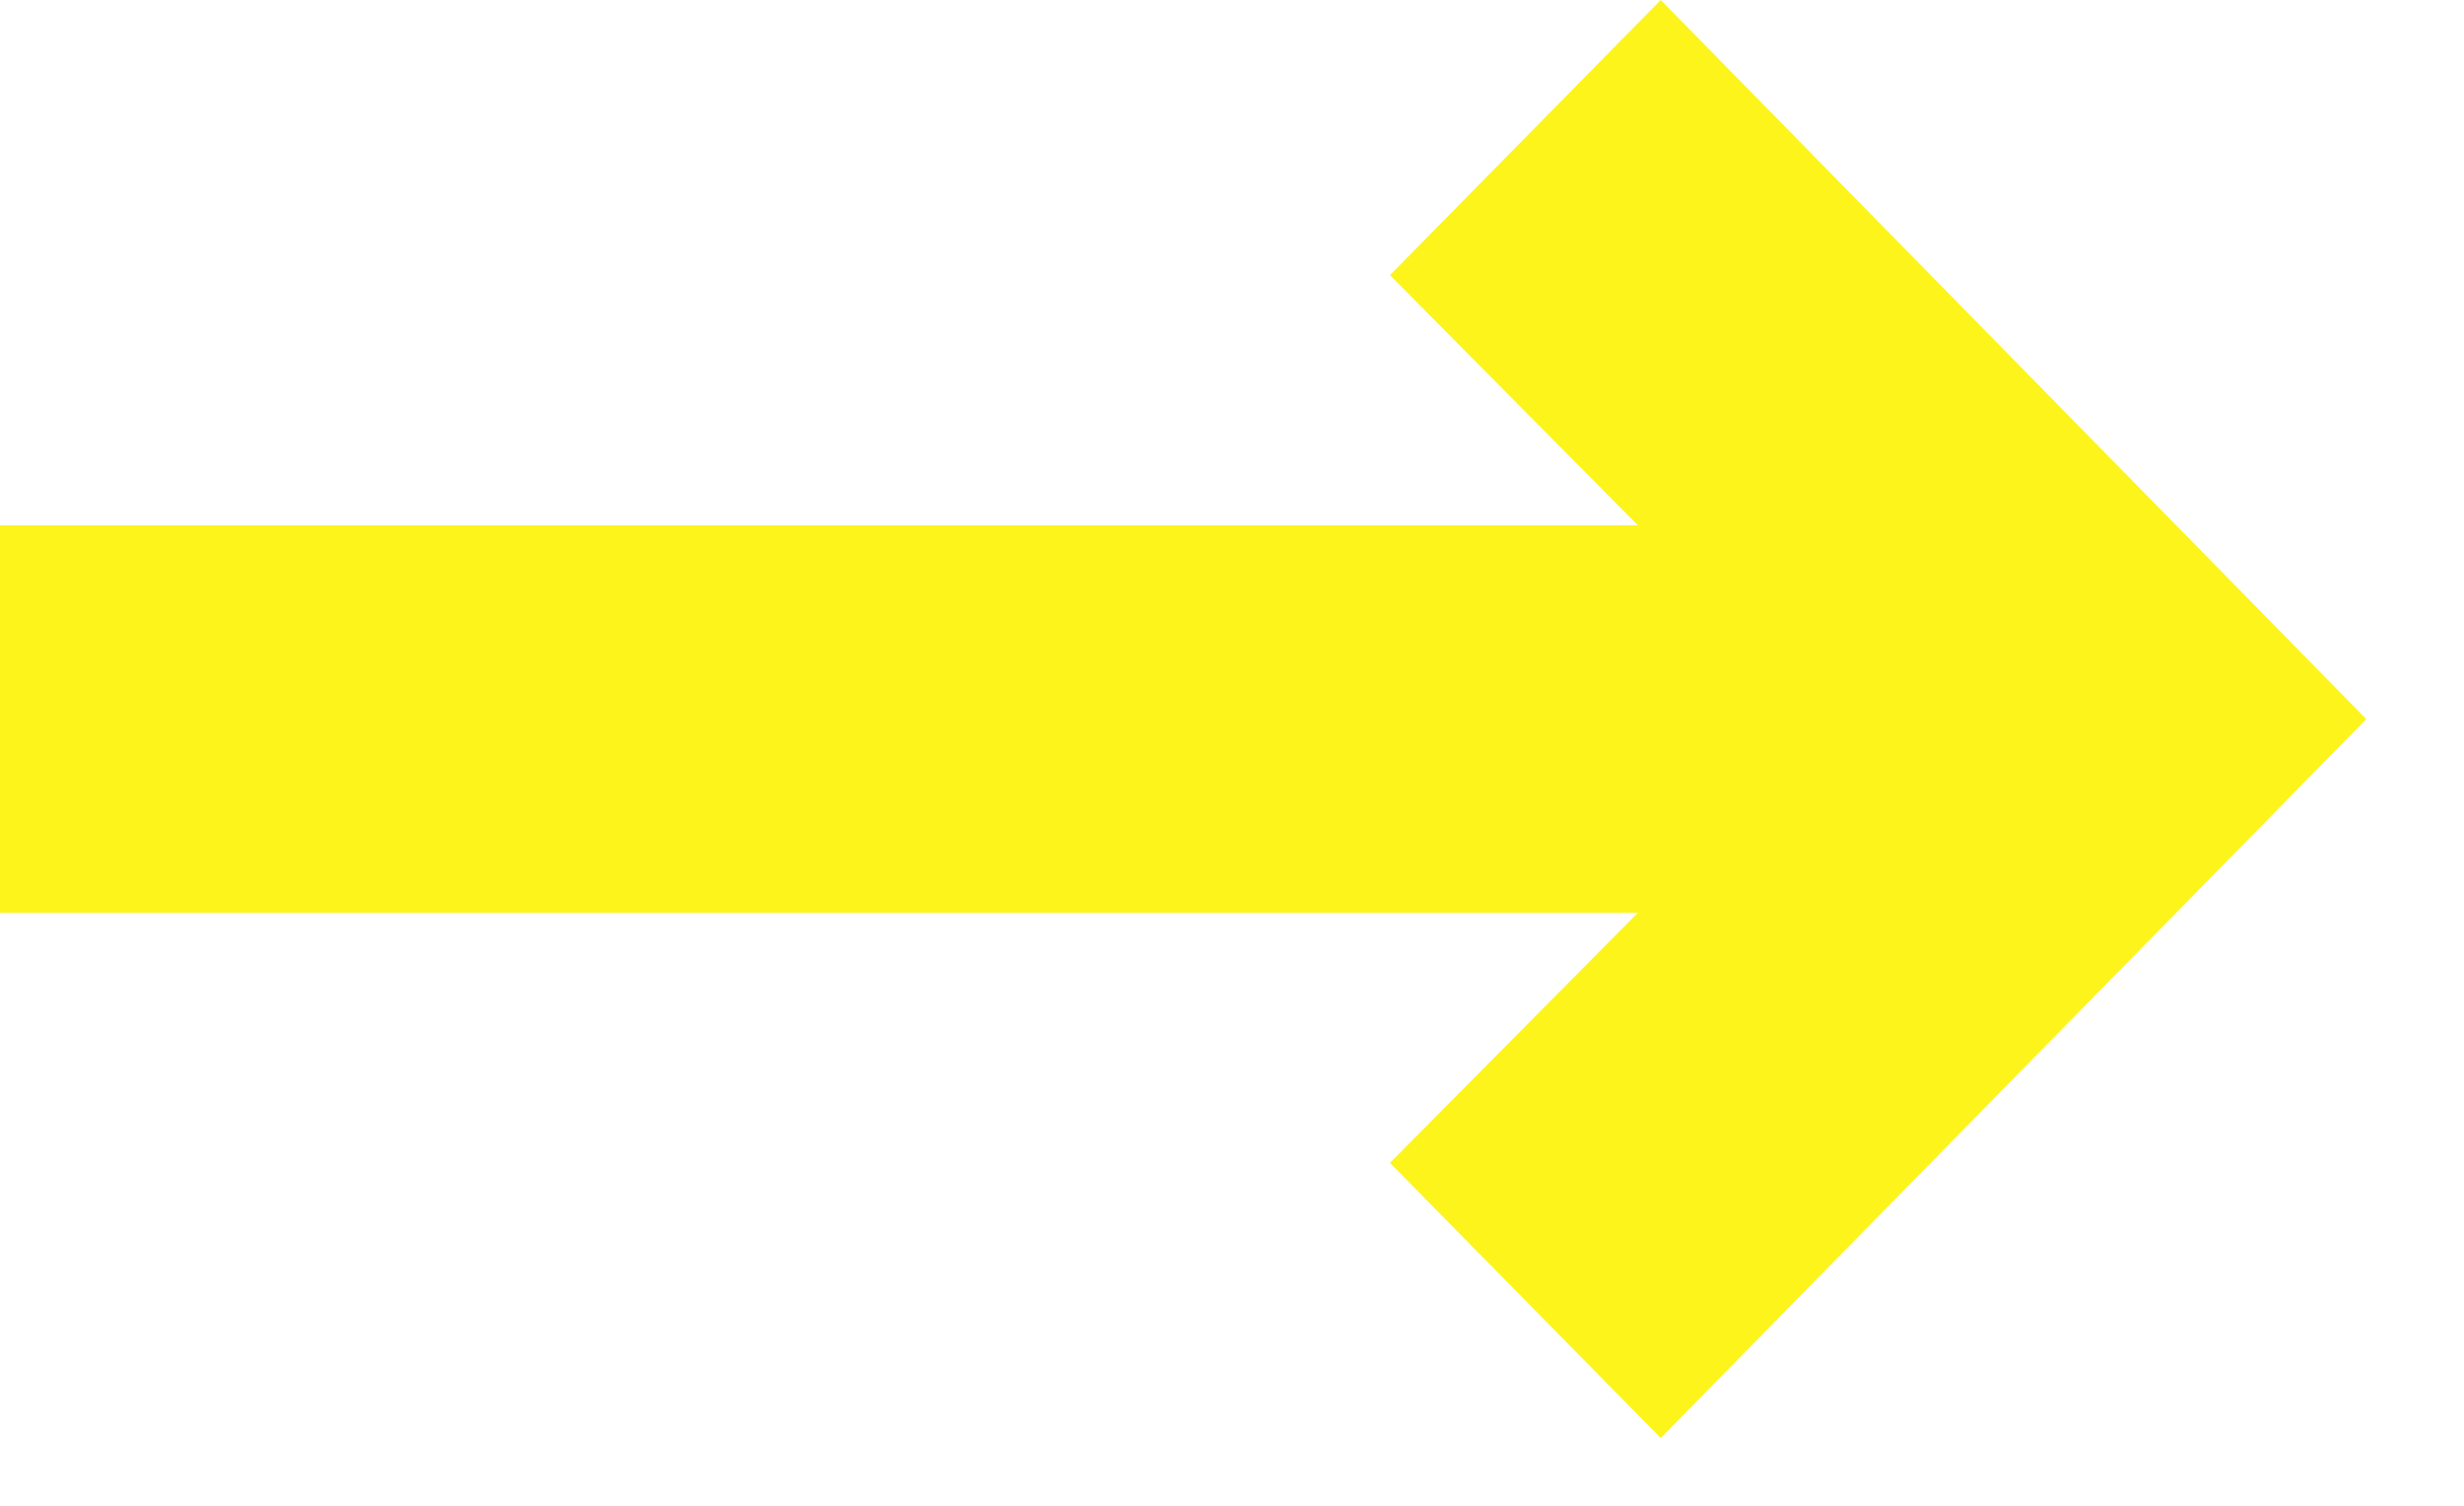
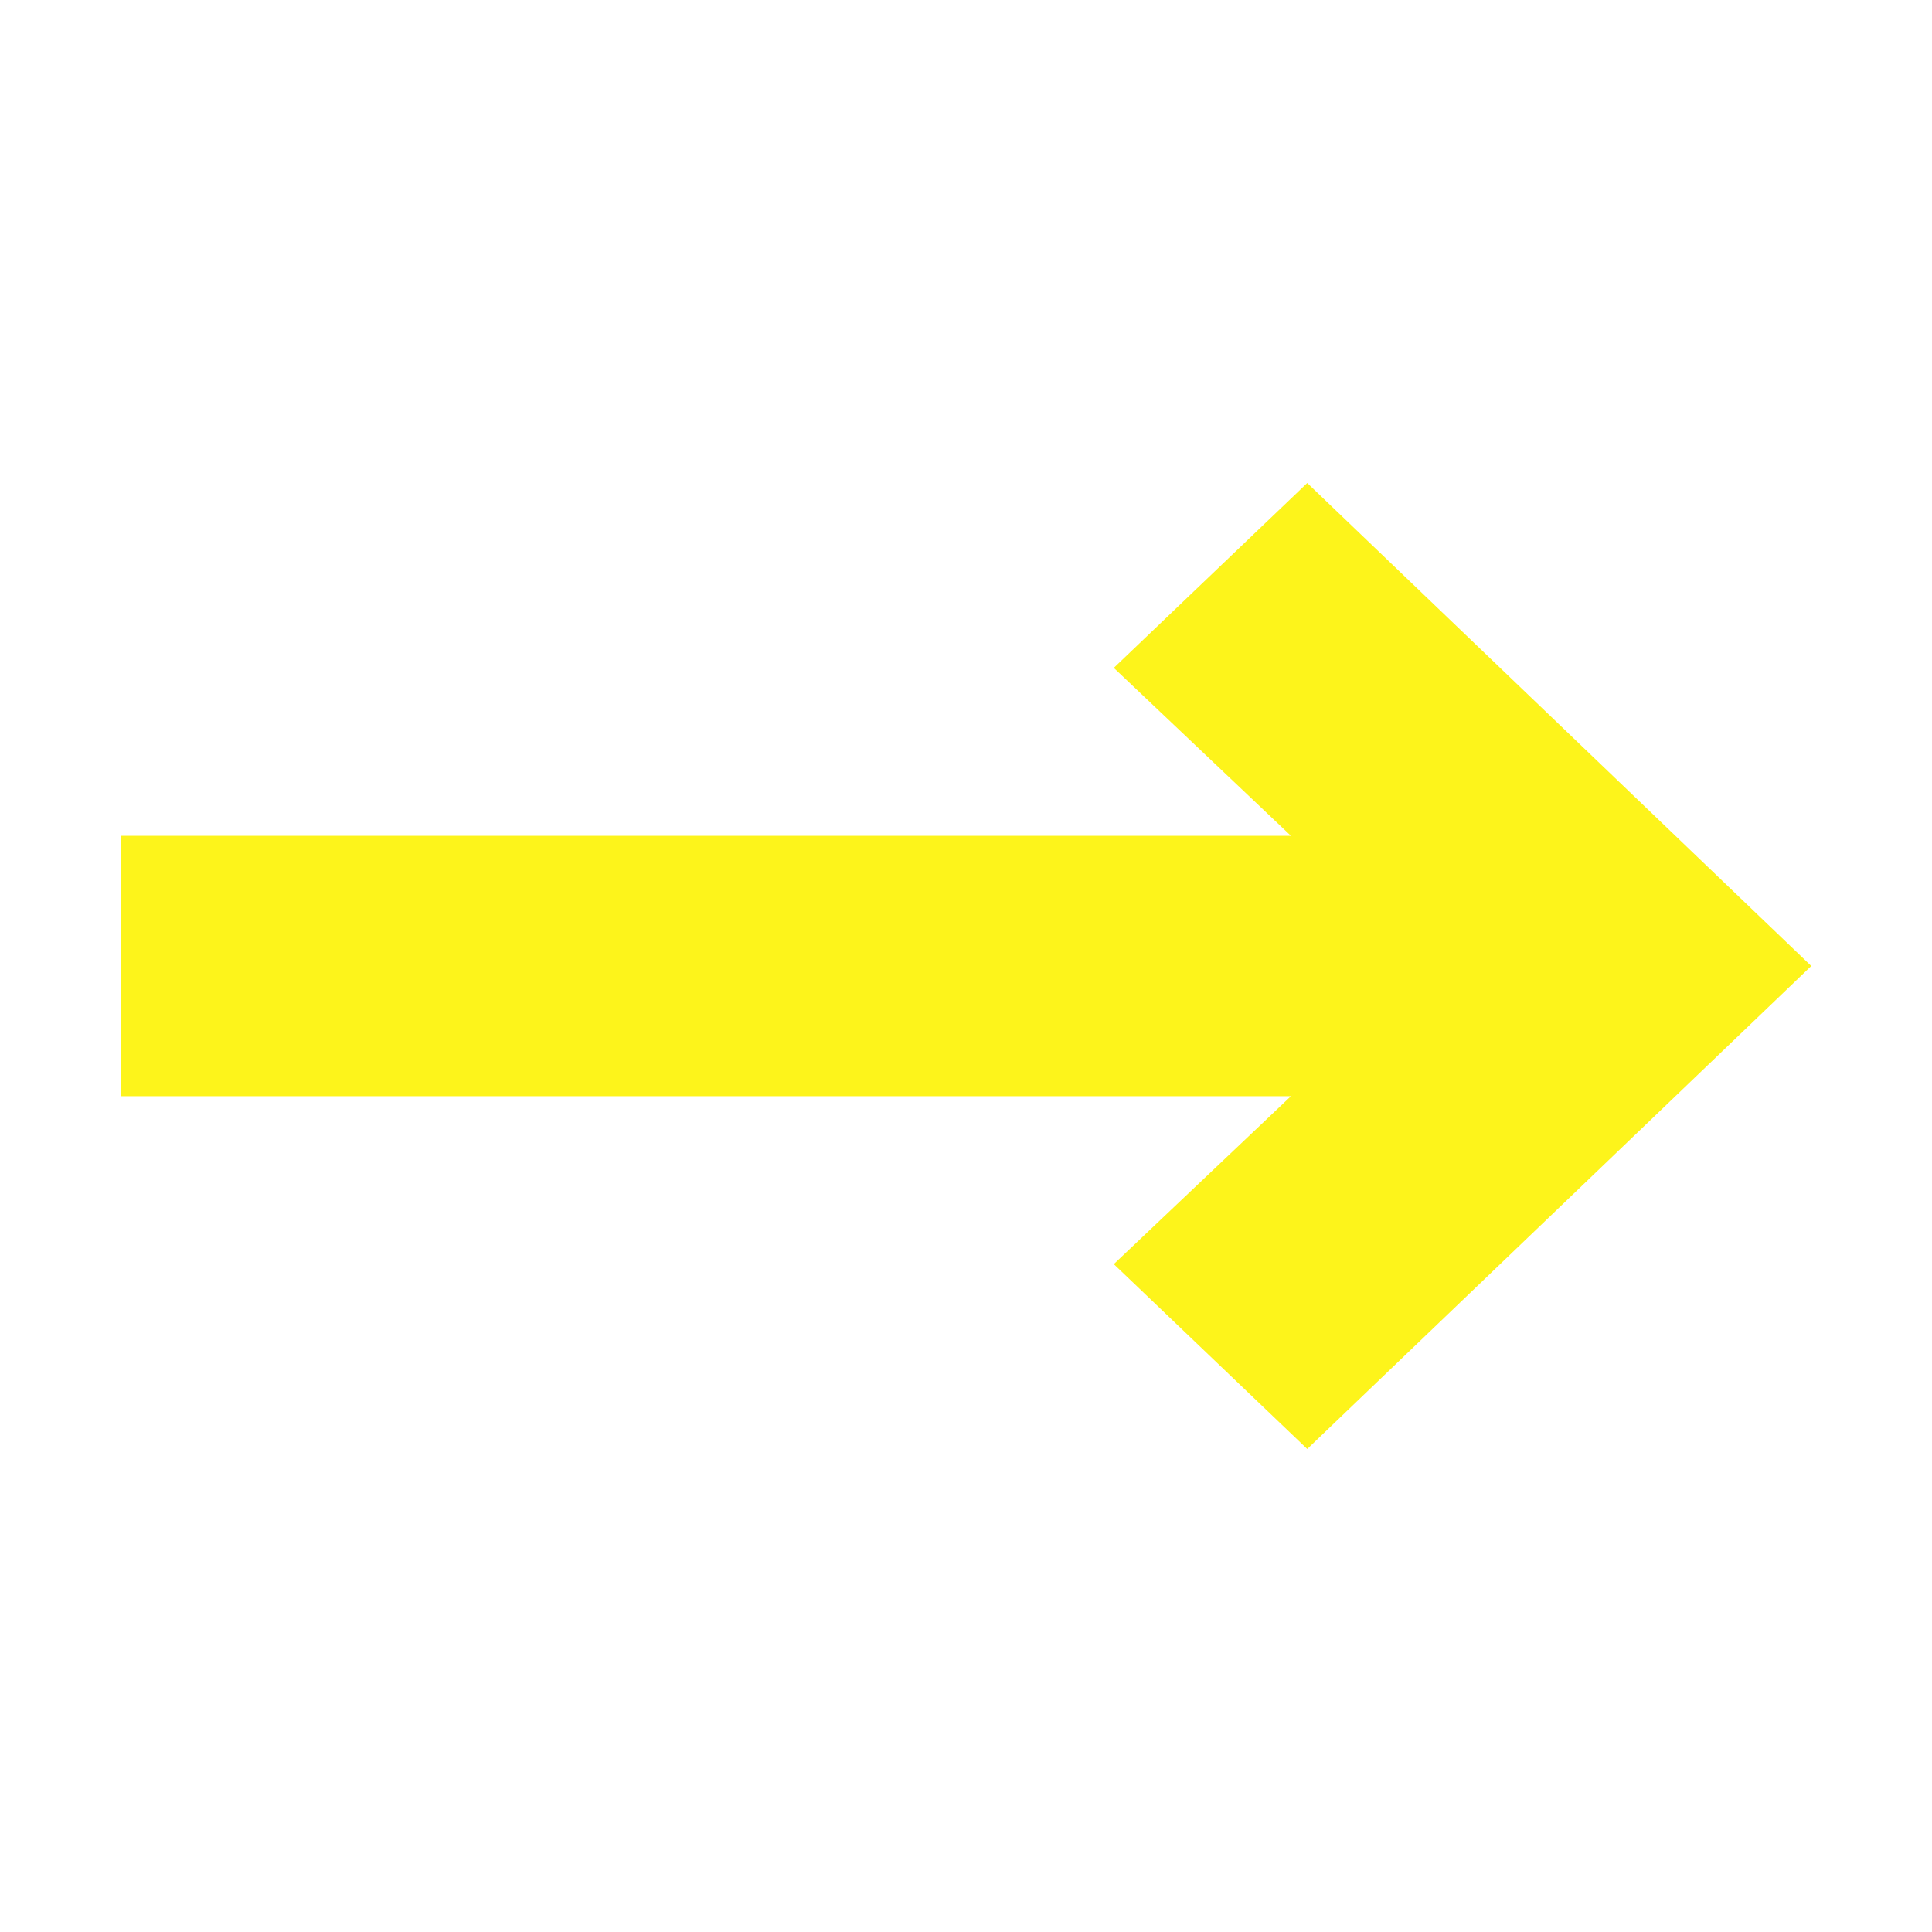
- <svg xmlns="http://www.w3.org/2000/svg" width="18" height="11" viewBox="0 0 18 11" fill="none">
-   <path d="M12.132 10.505L17.286 5.253L12.132 0L10.154 2.01L11.965 3.837H0V6.668H11.965L10.154 8.495L12.132 10.505Z" fill="#FDF41B" />
+ <svg xmlns="http://www.w3.org/2000/svg" width="16" height="16" viewBox="0 0 16 16" fill="none">
+   <path d="M10.826 12L15 8L10.826 4L9.224 5.531L10.691 6.922H1V9.078H10.691L9.224 10.469L10.826 12Z" fill="#FDF41B" />
</svg>
